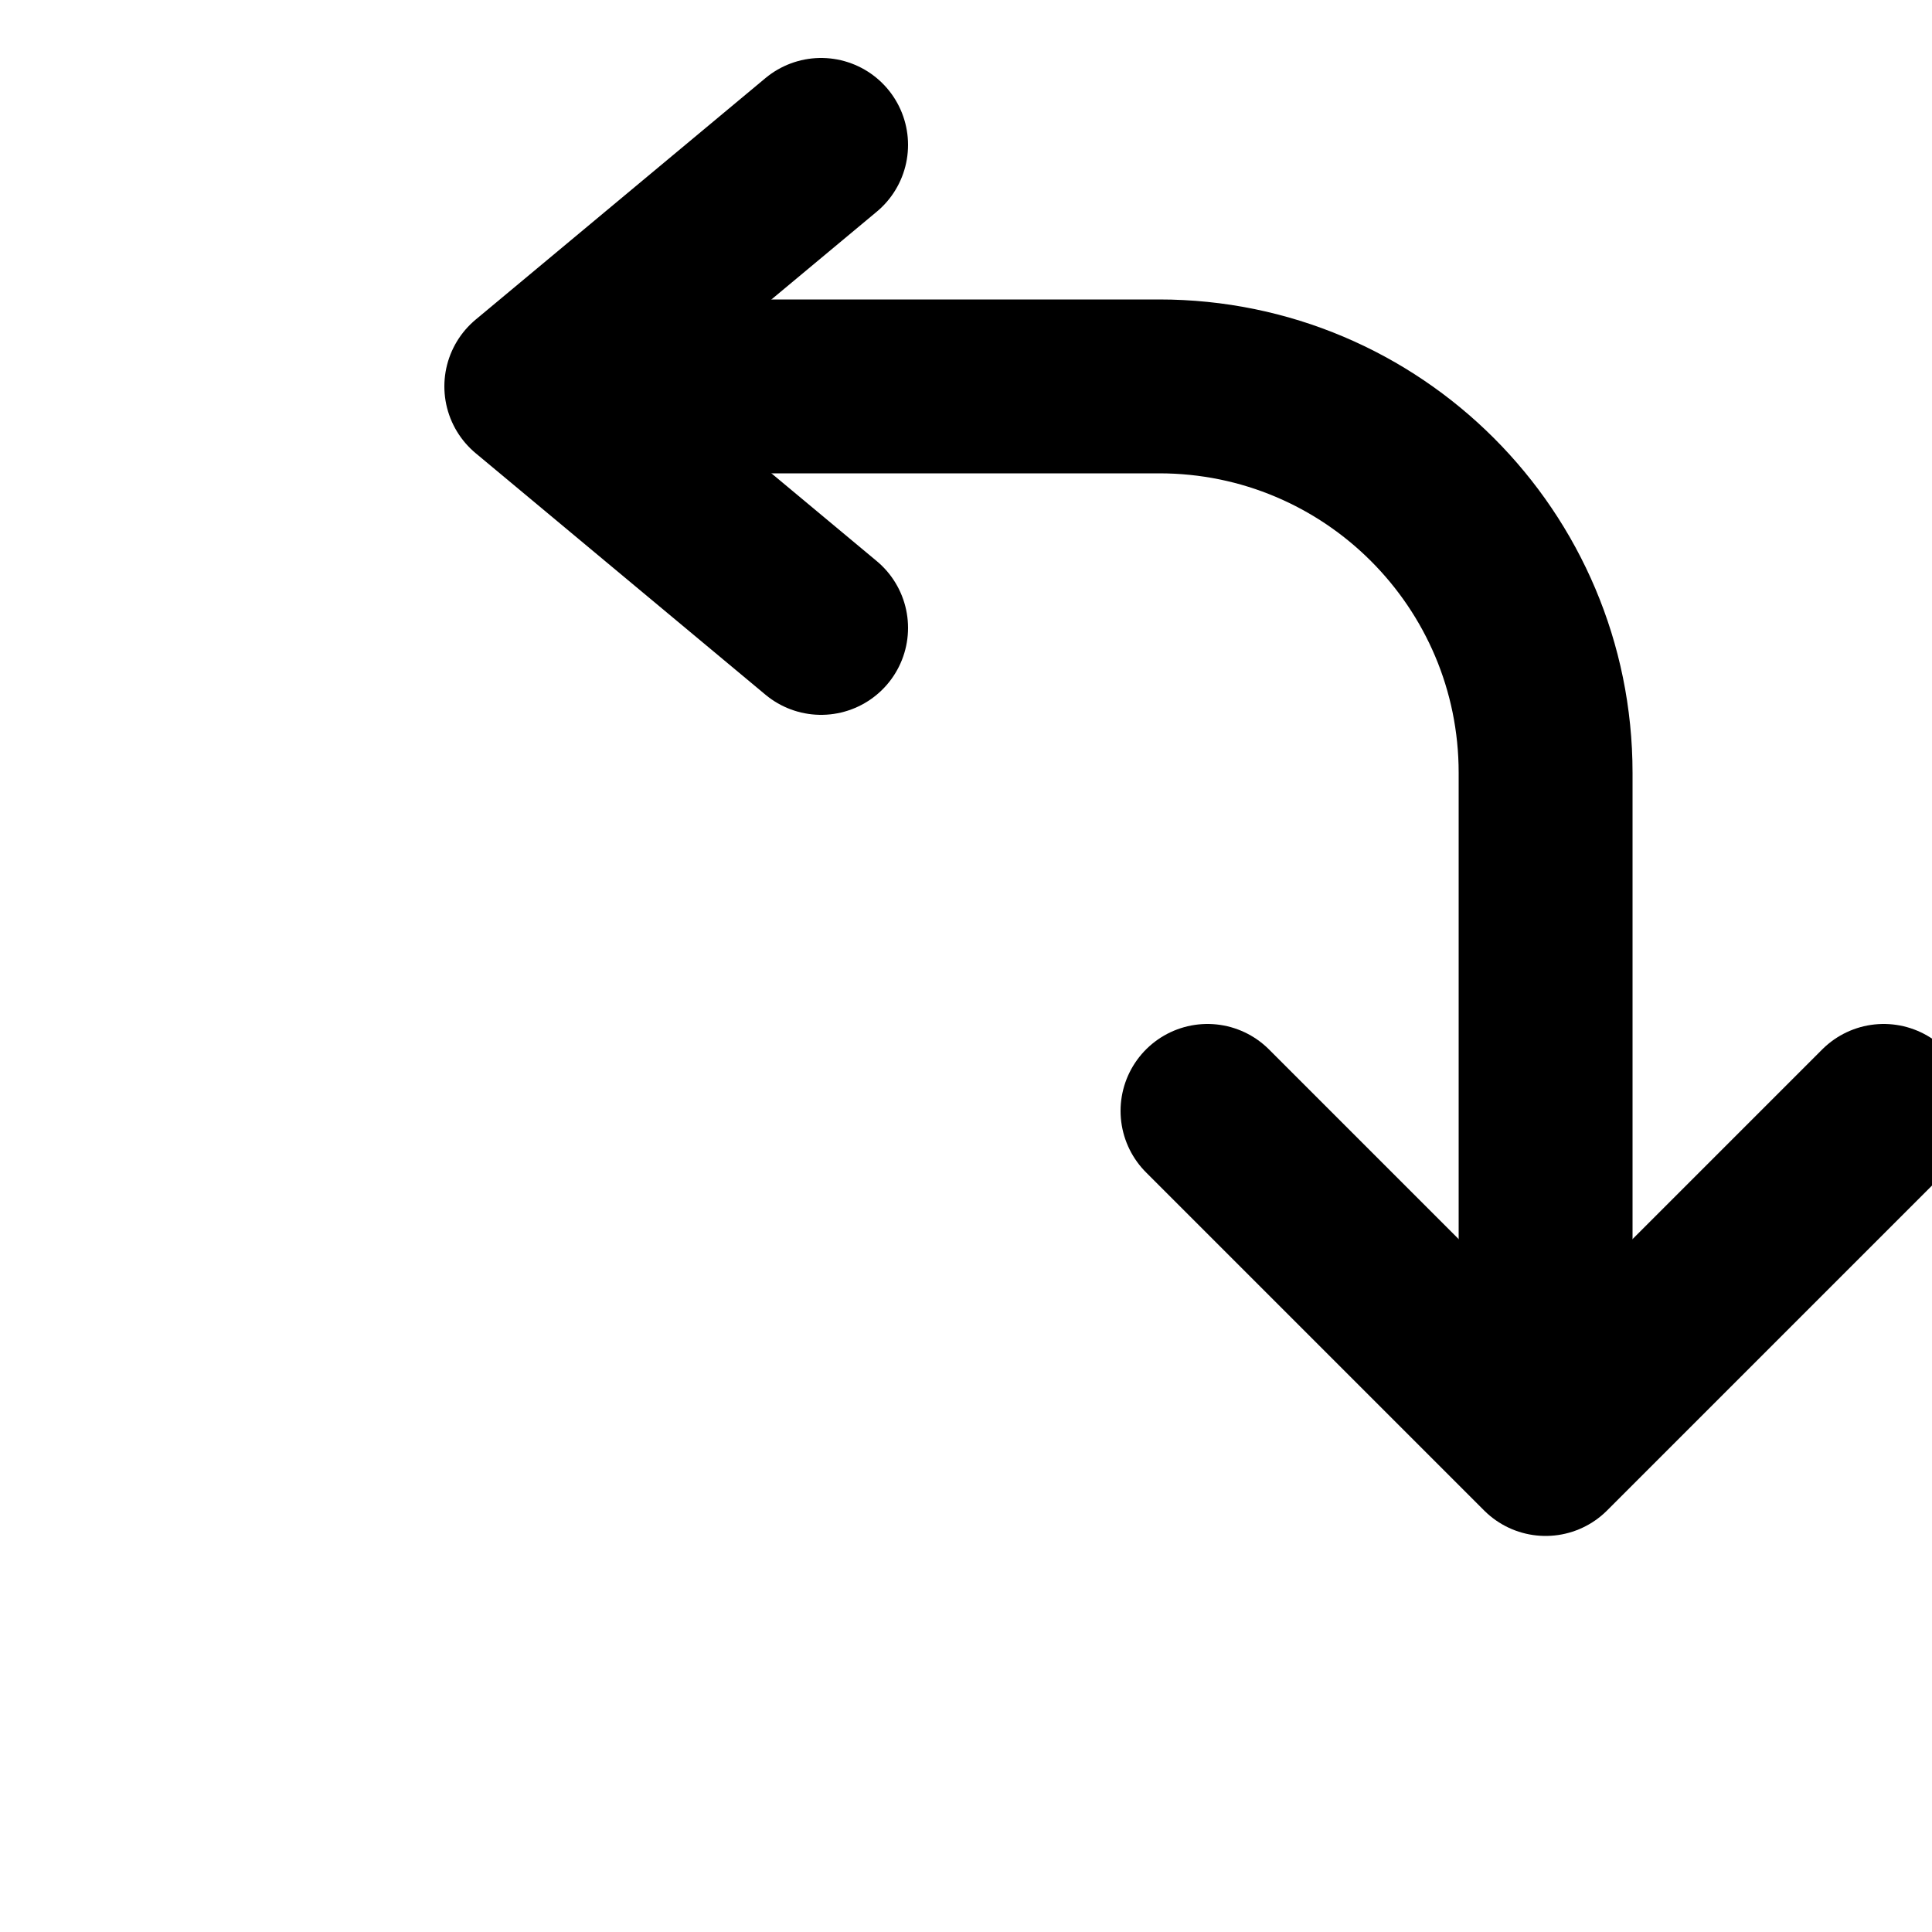
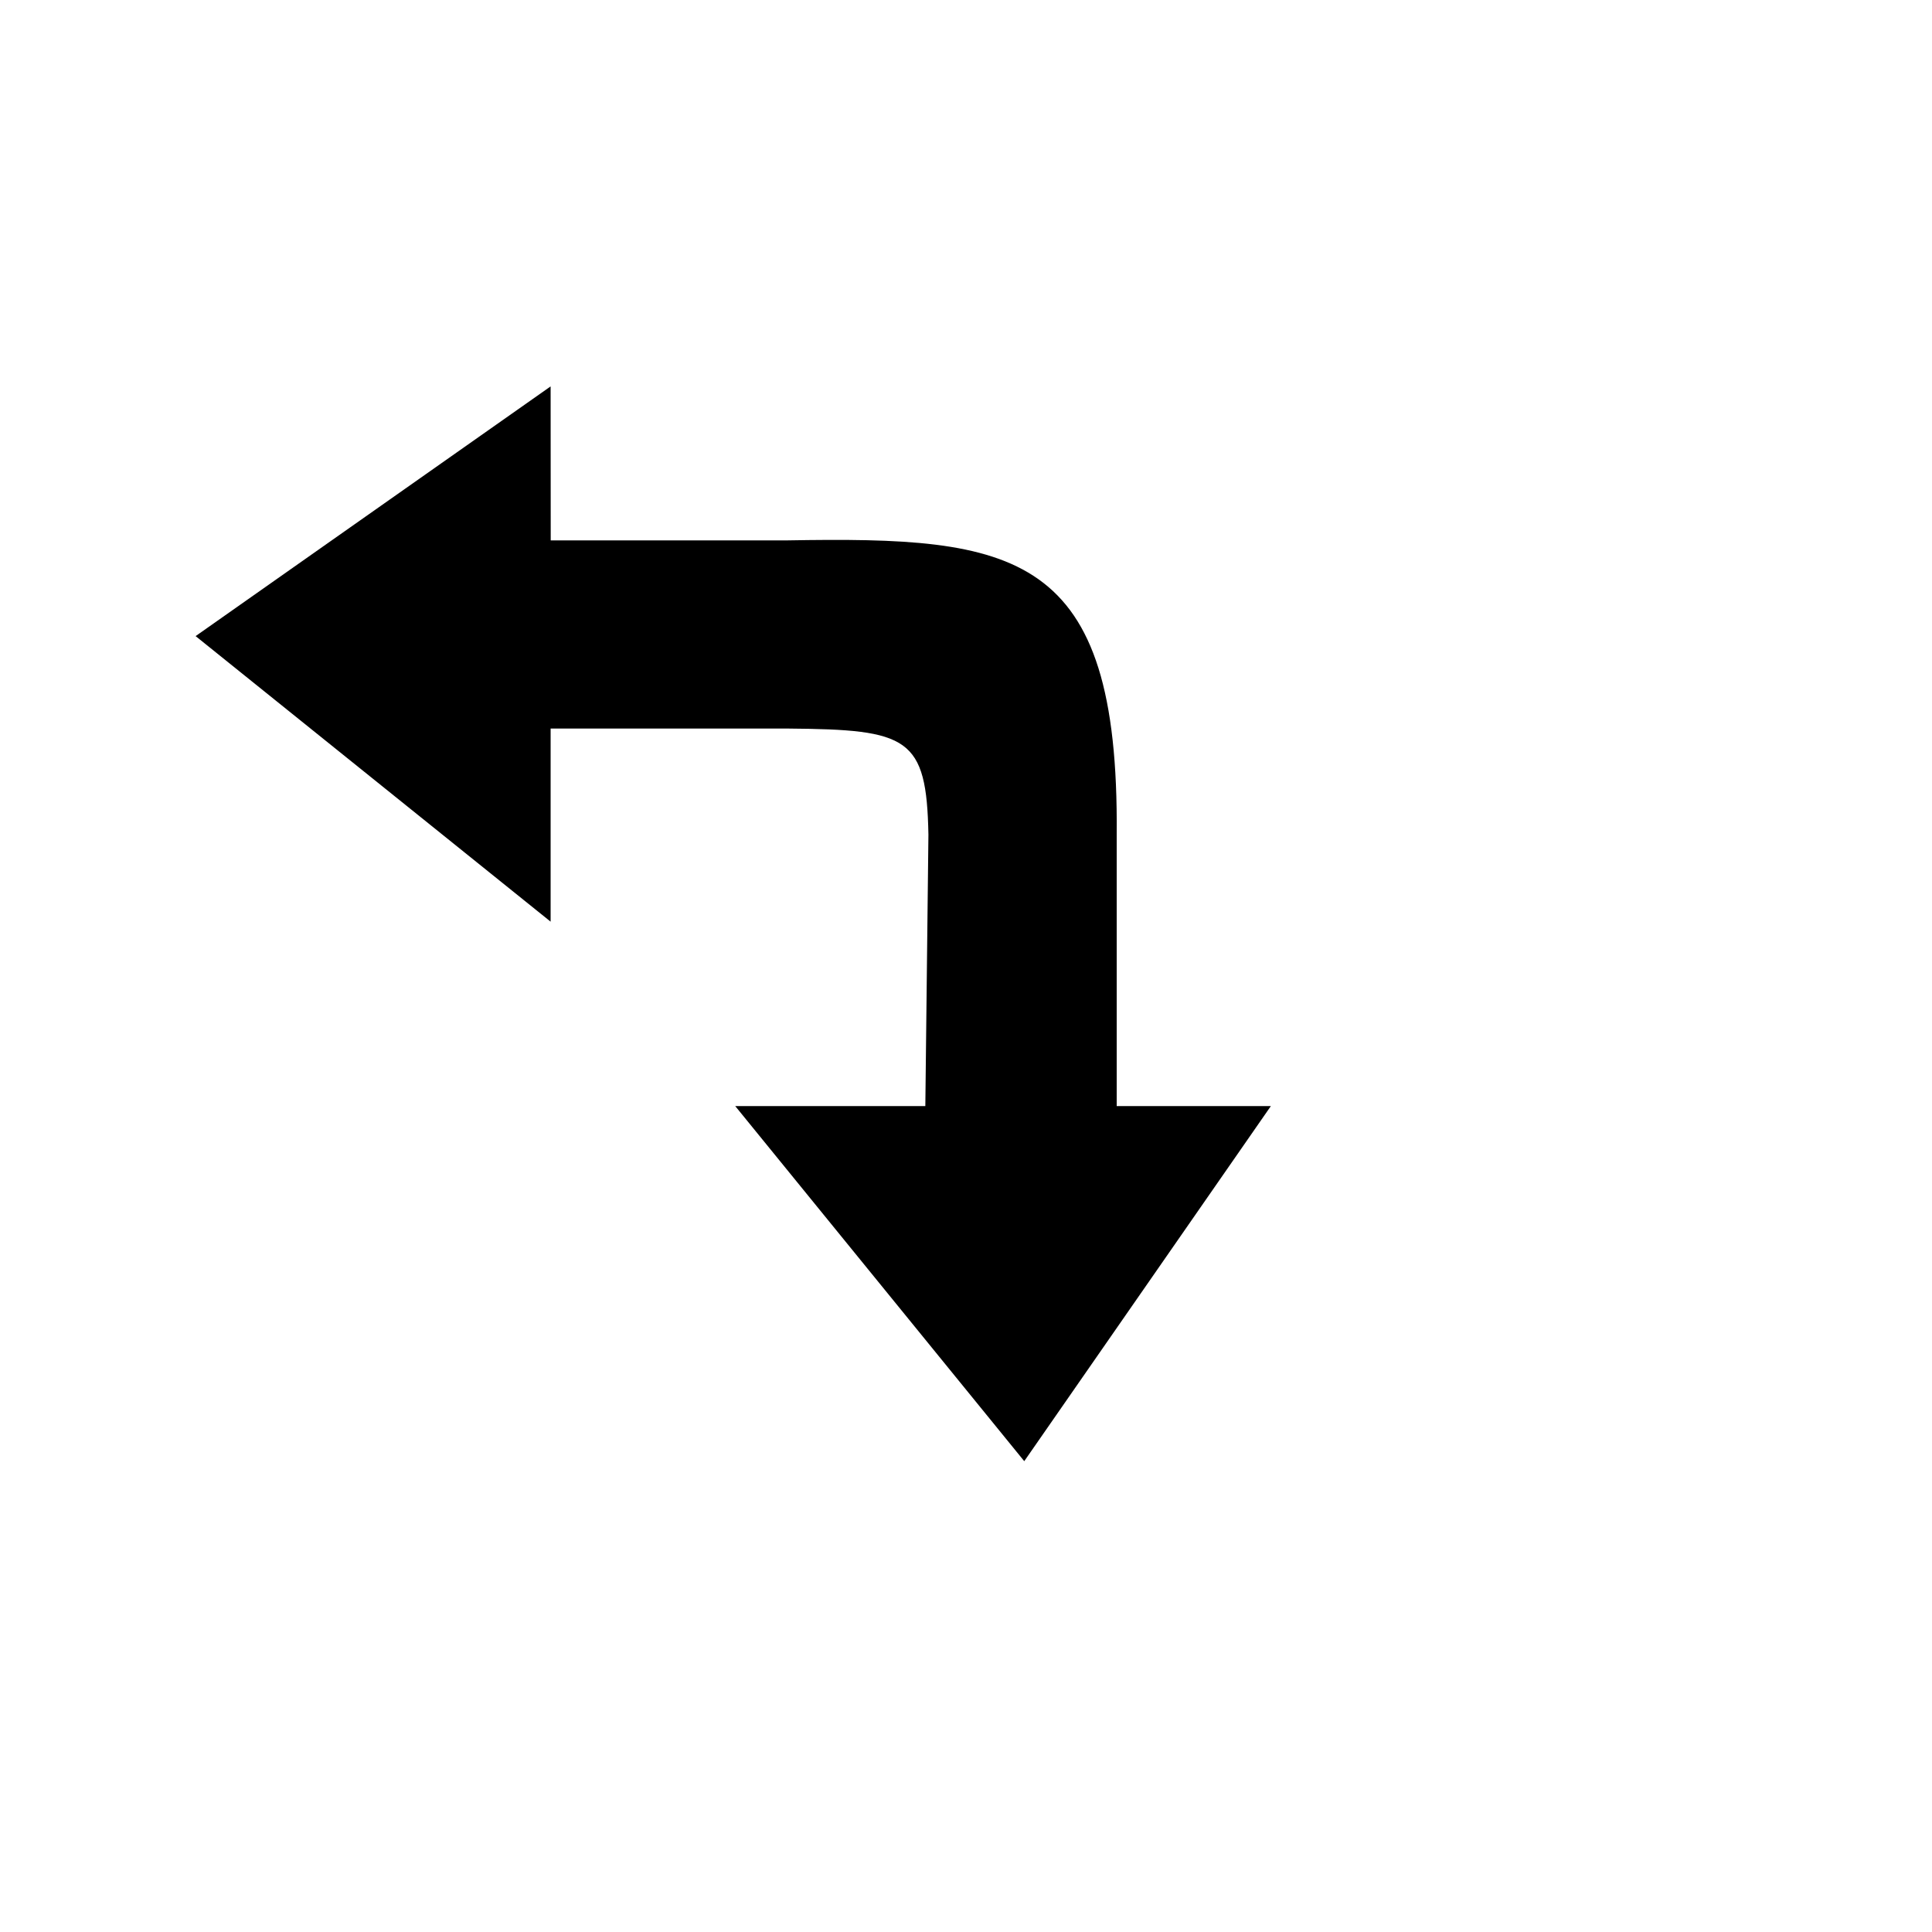
- <svg xmlns="http://www.w3.org/2000/svg" viewBox="0 0 20 20" fill="none">
-   <path d="M6 4 H12 A4 4 0 0 1 16 8 V14" stroke="currentColor" stroke-width="1.8" stroke-linecap="round" stroke-linejoin="round" />
-   <path d="M8.5 1.5 L5.5 4 L8.5 6.5" stroke="currentColor" stroke-width="1.8" stroke-linecap="round" stroke-linejoin="round" />
-   <path d="M12.5 11.5 L16 15 L19.5 11.5" stroke="currentColor" stroke-width="1.8" stroke-linecap="round" stroke-linejoin="round" />
+ <svg xmlns="http://www.w3.org/2000/svg" viewBox="0 0 20 20" fill="currentColor">
+   <path d="m 5.7,4 -3.675,2.585 3.675,2.956 v -1.999 h 2.46 c 1.244,0.01 1.432,0.089 1.451,1.098 l -0.032,2.81 h -1.968 l 2.992,3.676 2.553,-3.676 h -1.596 v -2.81 c 0.026,-2.944 -1.043,-3.087 -3.411,-3.046 h -2.448 z" />
</svg>
